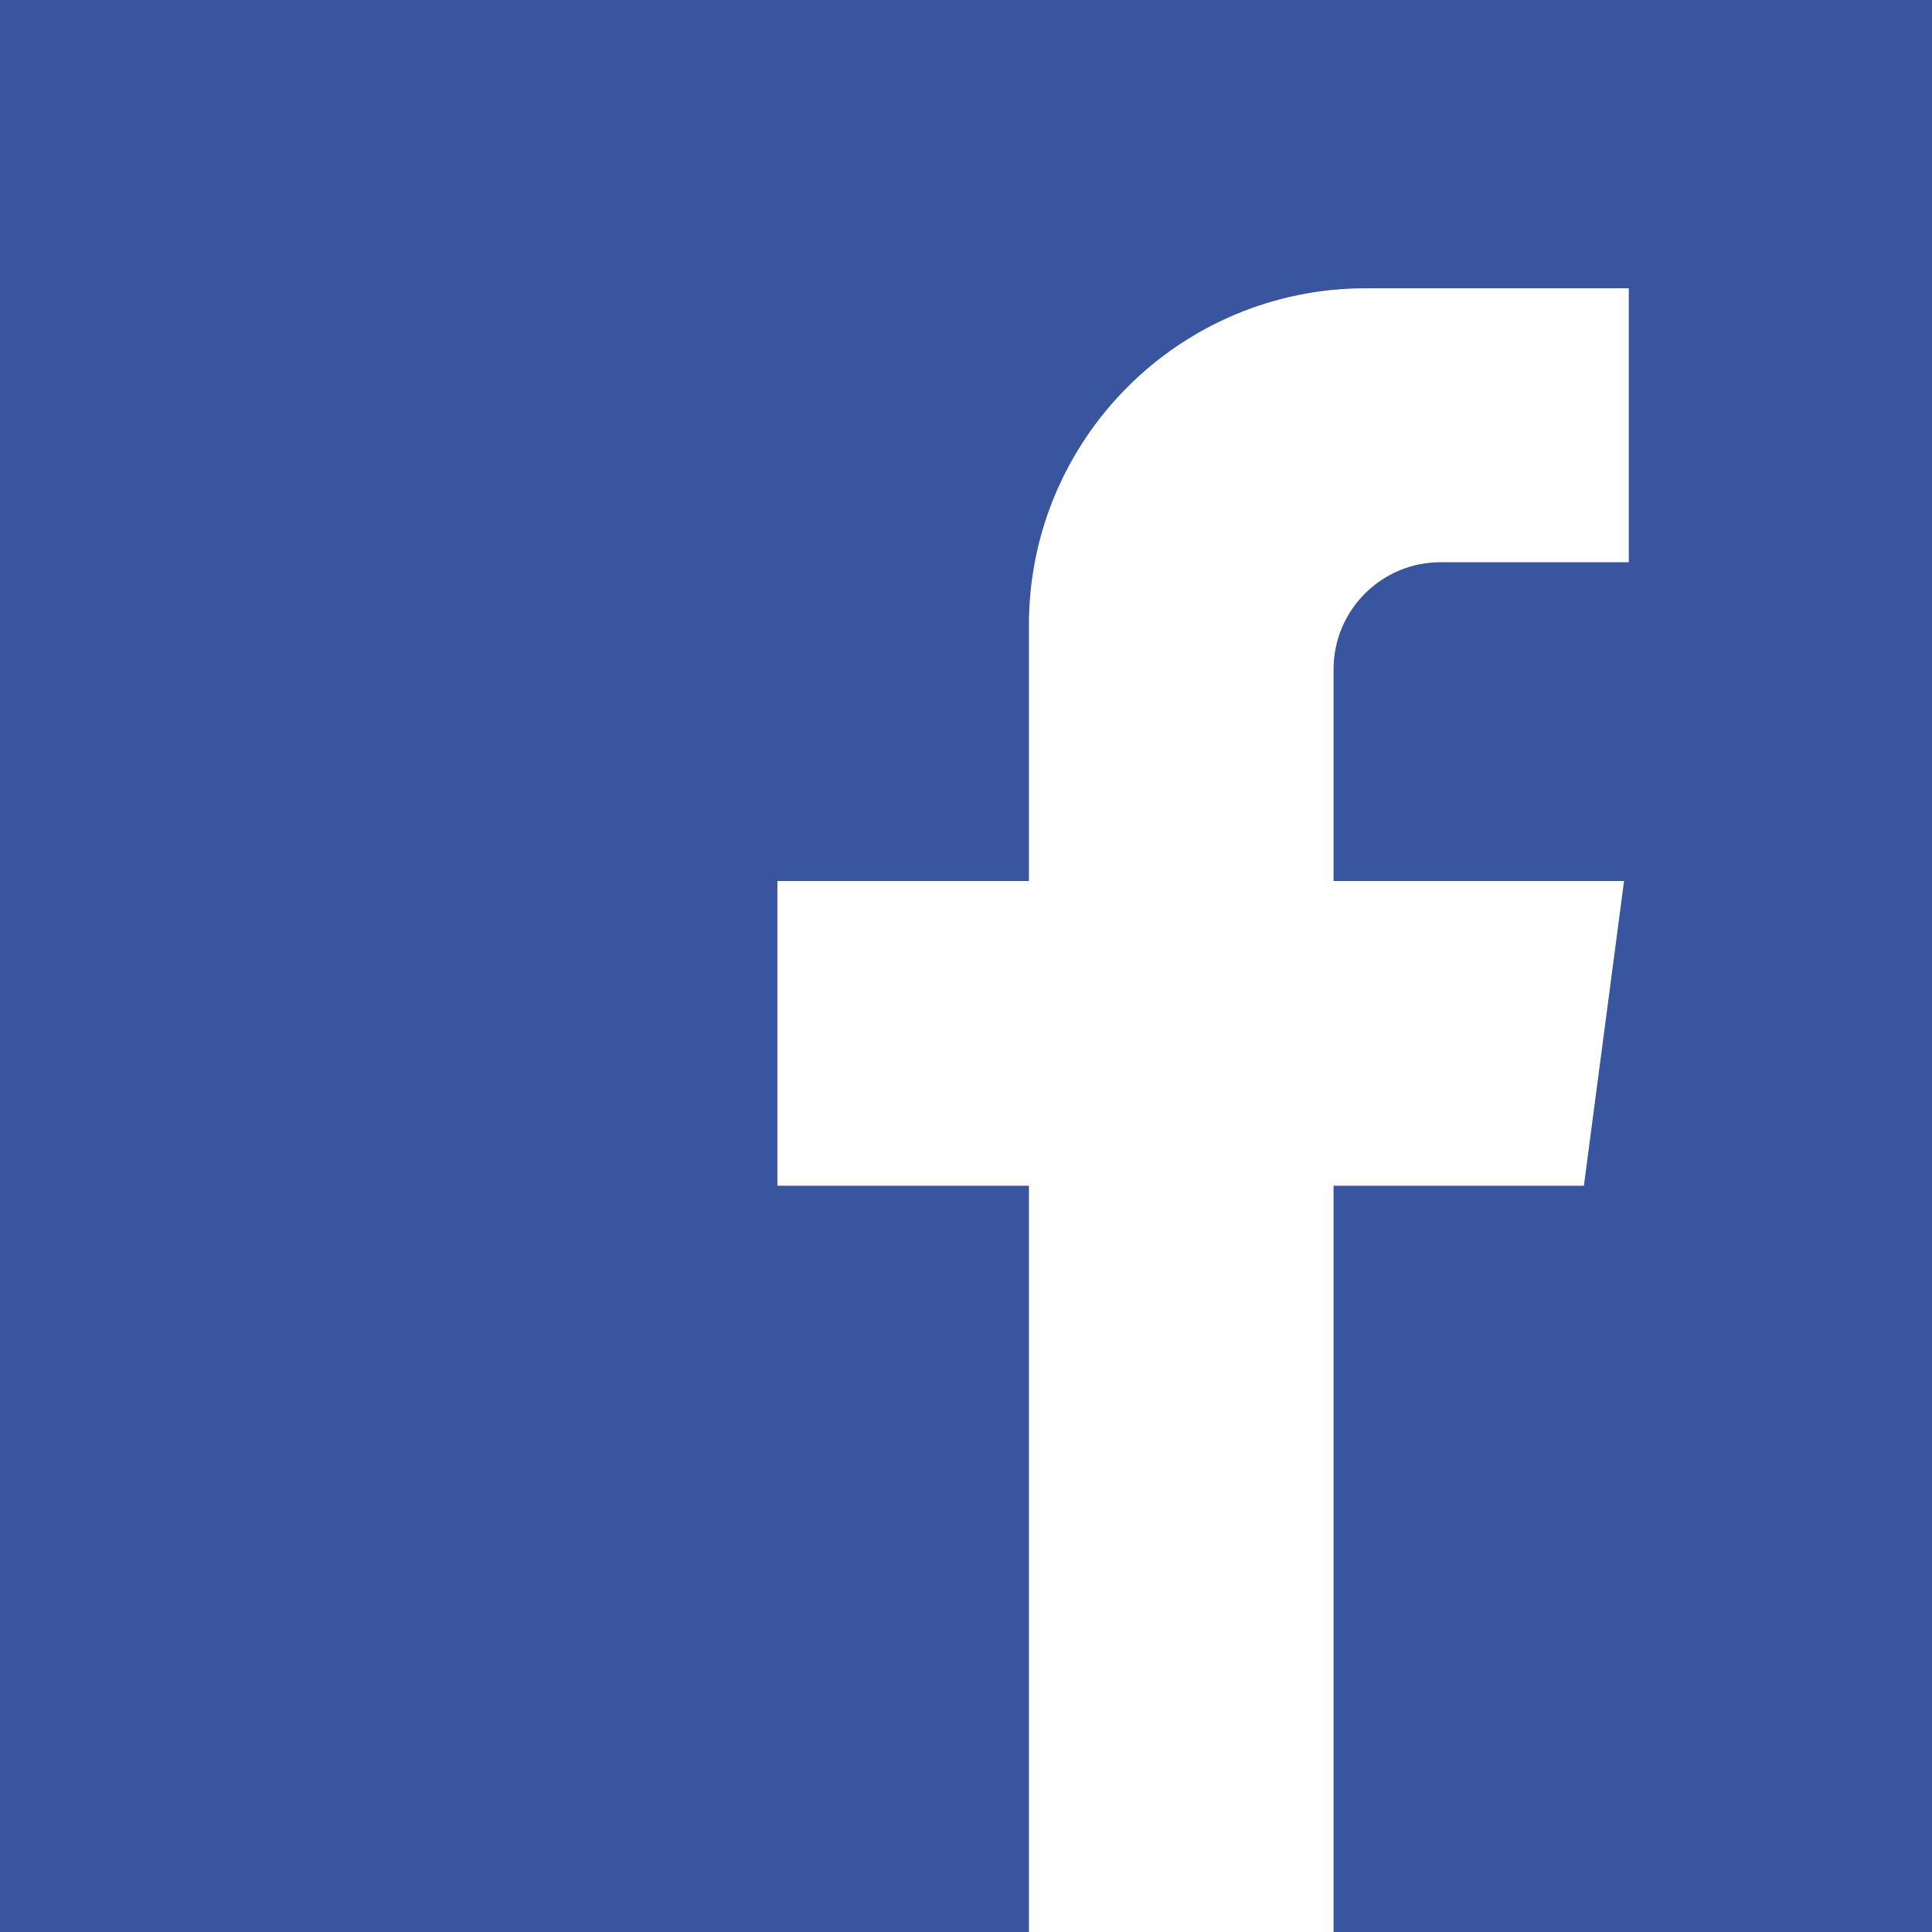
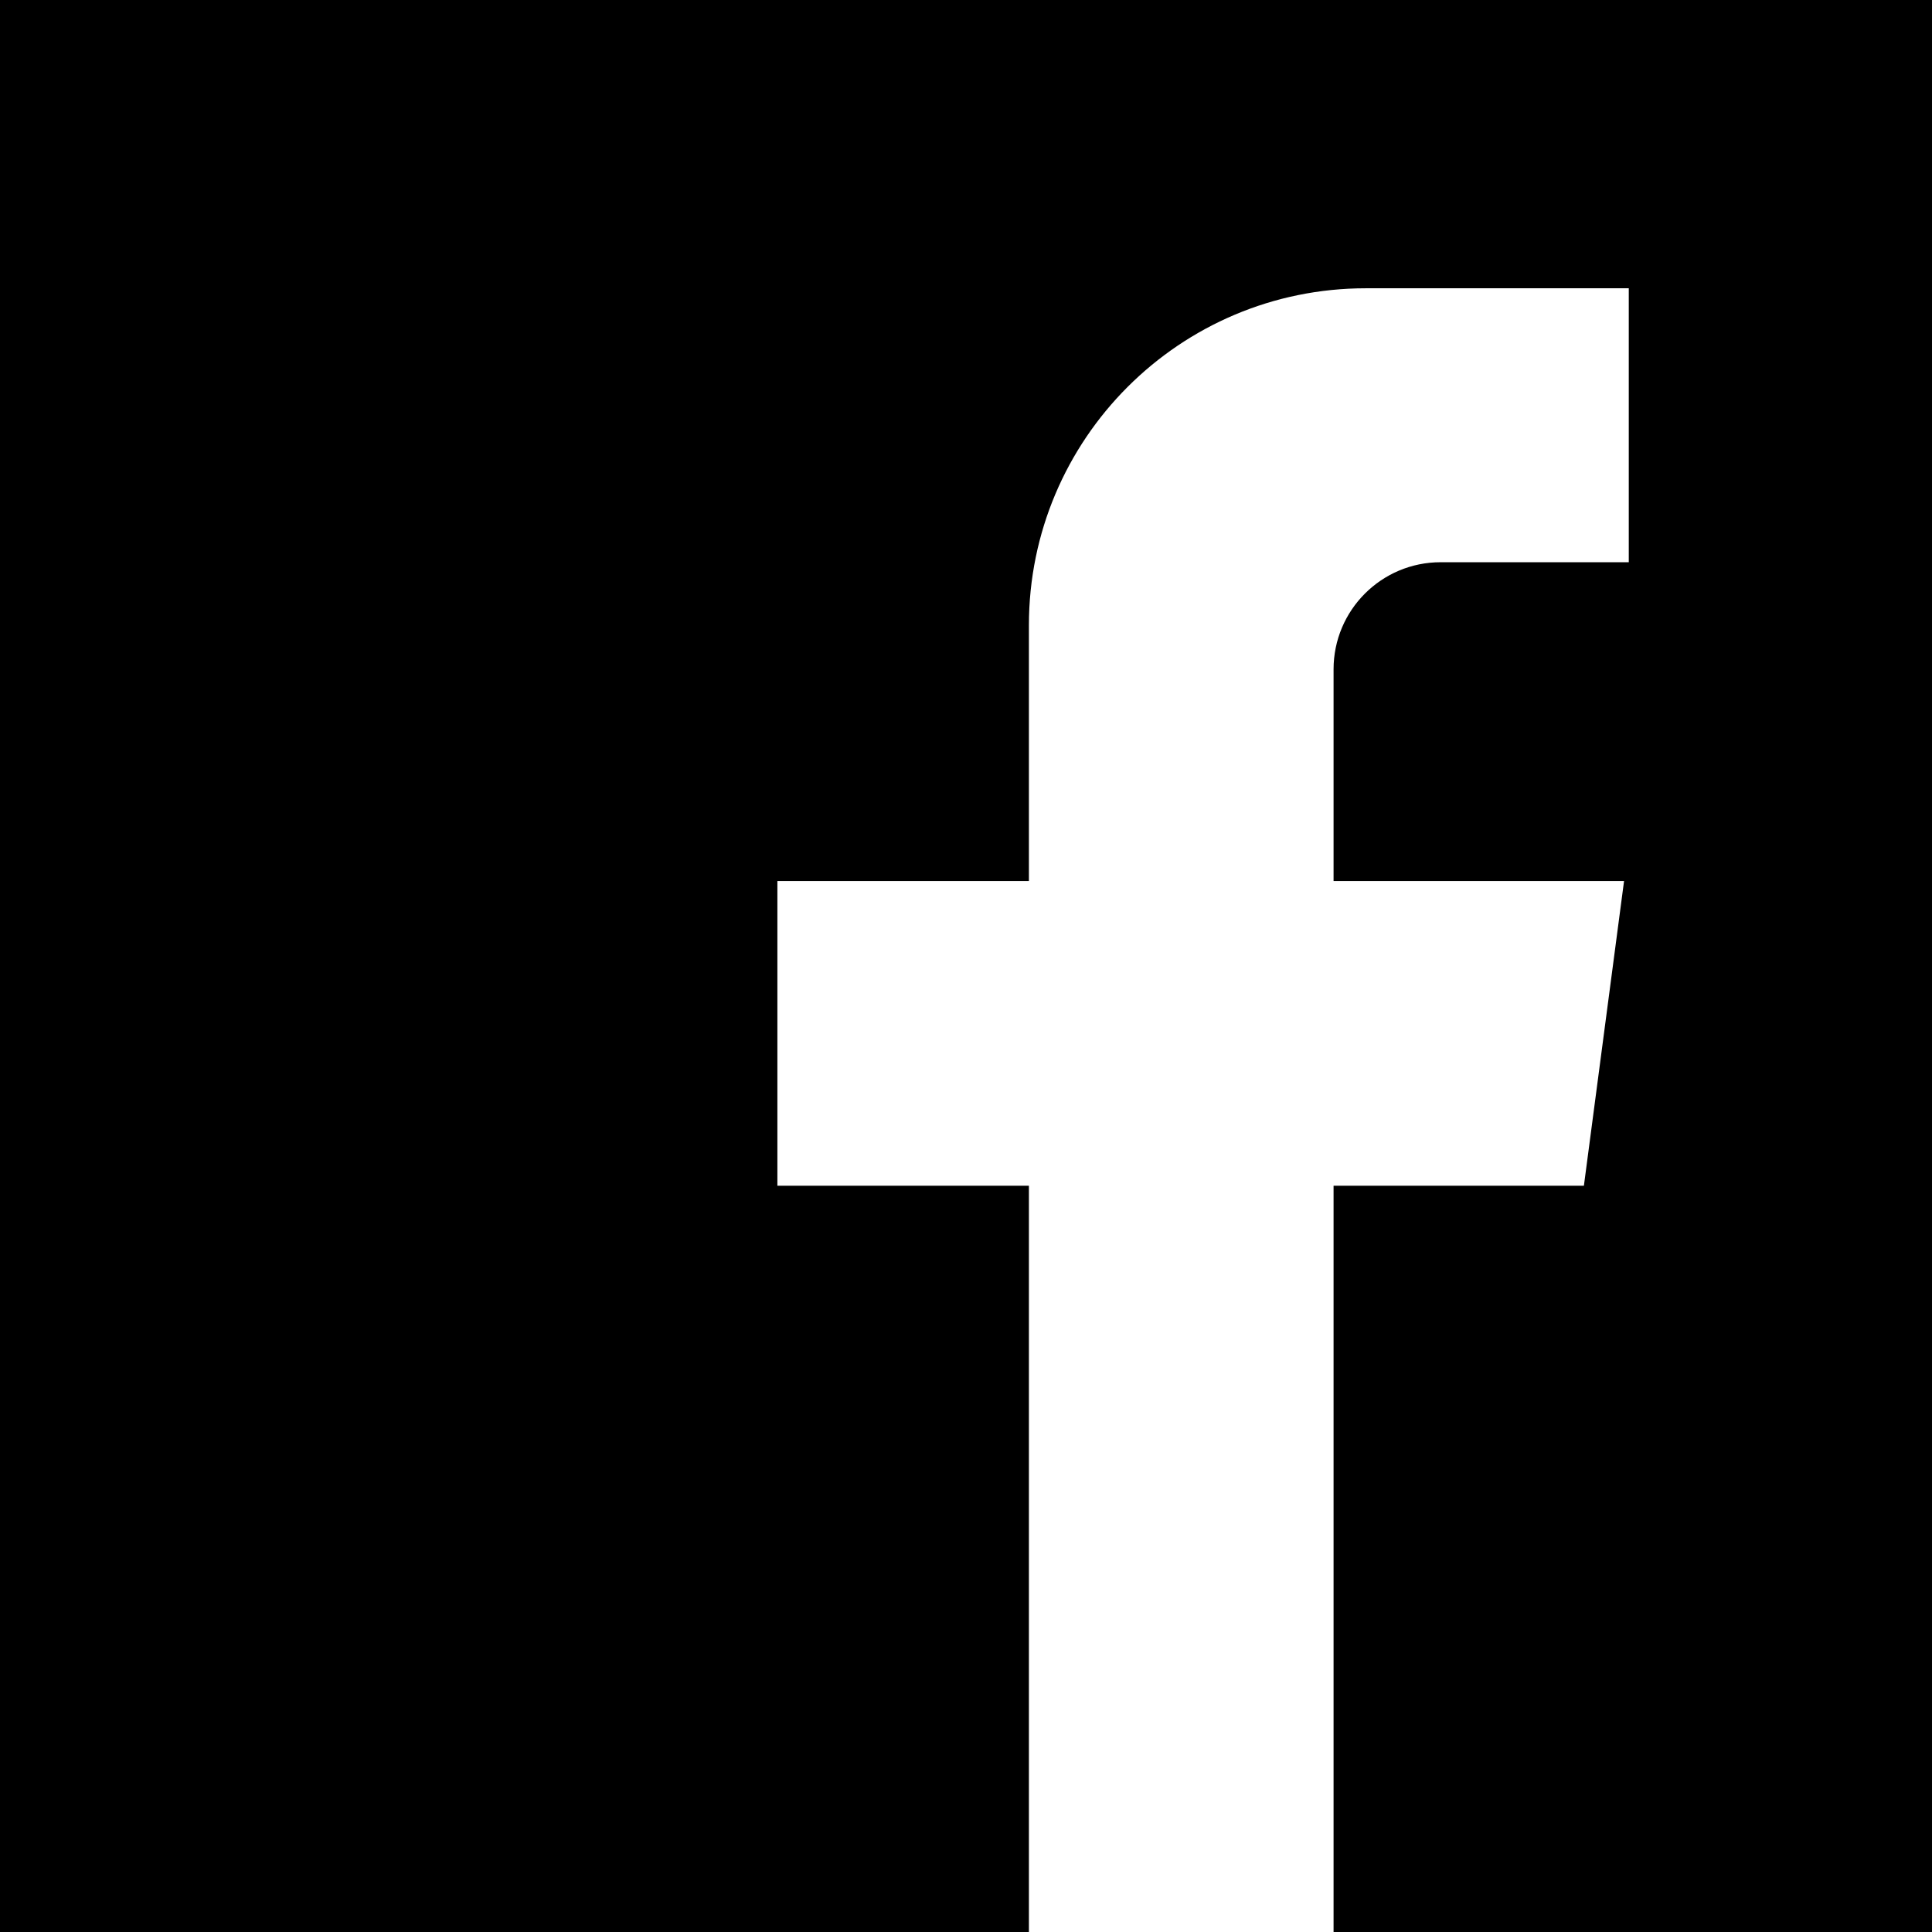
<svg xmlns="http://www.w3.org/2000/svg" version="1.1" id="Capa_1" x="0px" y="0px" viewBox="0 0 455.73 455.73" style="enable-background:new 0 0 455.73 455.73;" xml:space="preserve">
-   <path style="fill:#3A559F;" d="M0,0v455.73h242.704V279.691h-59.33v-71.864h59.33v-60.353c0-43.893,35.582-79.475,79.475-79.475  h62.025v64.622h-44.382c-13.947,0-25.254,11.307-25.254,25.254v49.953h68.521l-9.47,71.864h-59.051V455.73H455.73V0H0z" />
+   <path d="M0,0v455.73h242.704V279.691h-59.33v-71.864h59.33v-60.353c0-43.893,35.582-79.475,79.475-79.475  h62.025v64.622h-44.382c-13.947,0-25.254,11.307-25.254,25.254v49.953h68.521l-9.47,71.864h-59.051V455.73H455.73V0H0z" />
  <g>
</g>
  <g>
</g>
  <g>
</g>
  <g>
</g>
  <g>
</g>
  <g>
</g>
  <g>
</g>
  <g>
</g>
  <g>
</g>
  <g>
</g>
  <g>
</g>
  <g>
</g>
  <g>
</g>
  <g>
</g>
  <g>
</g>
</svg>
